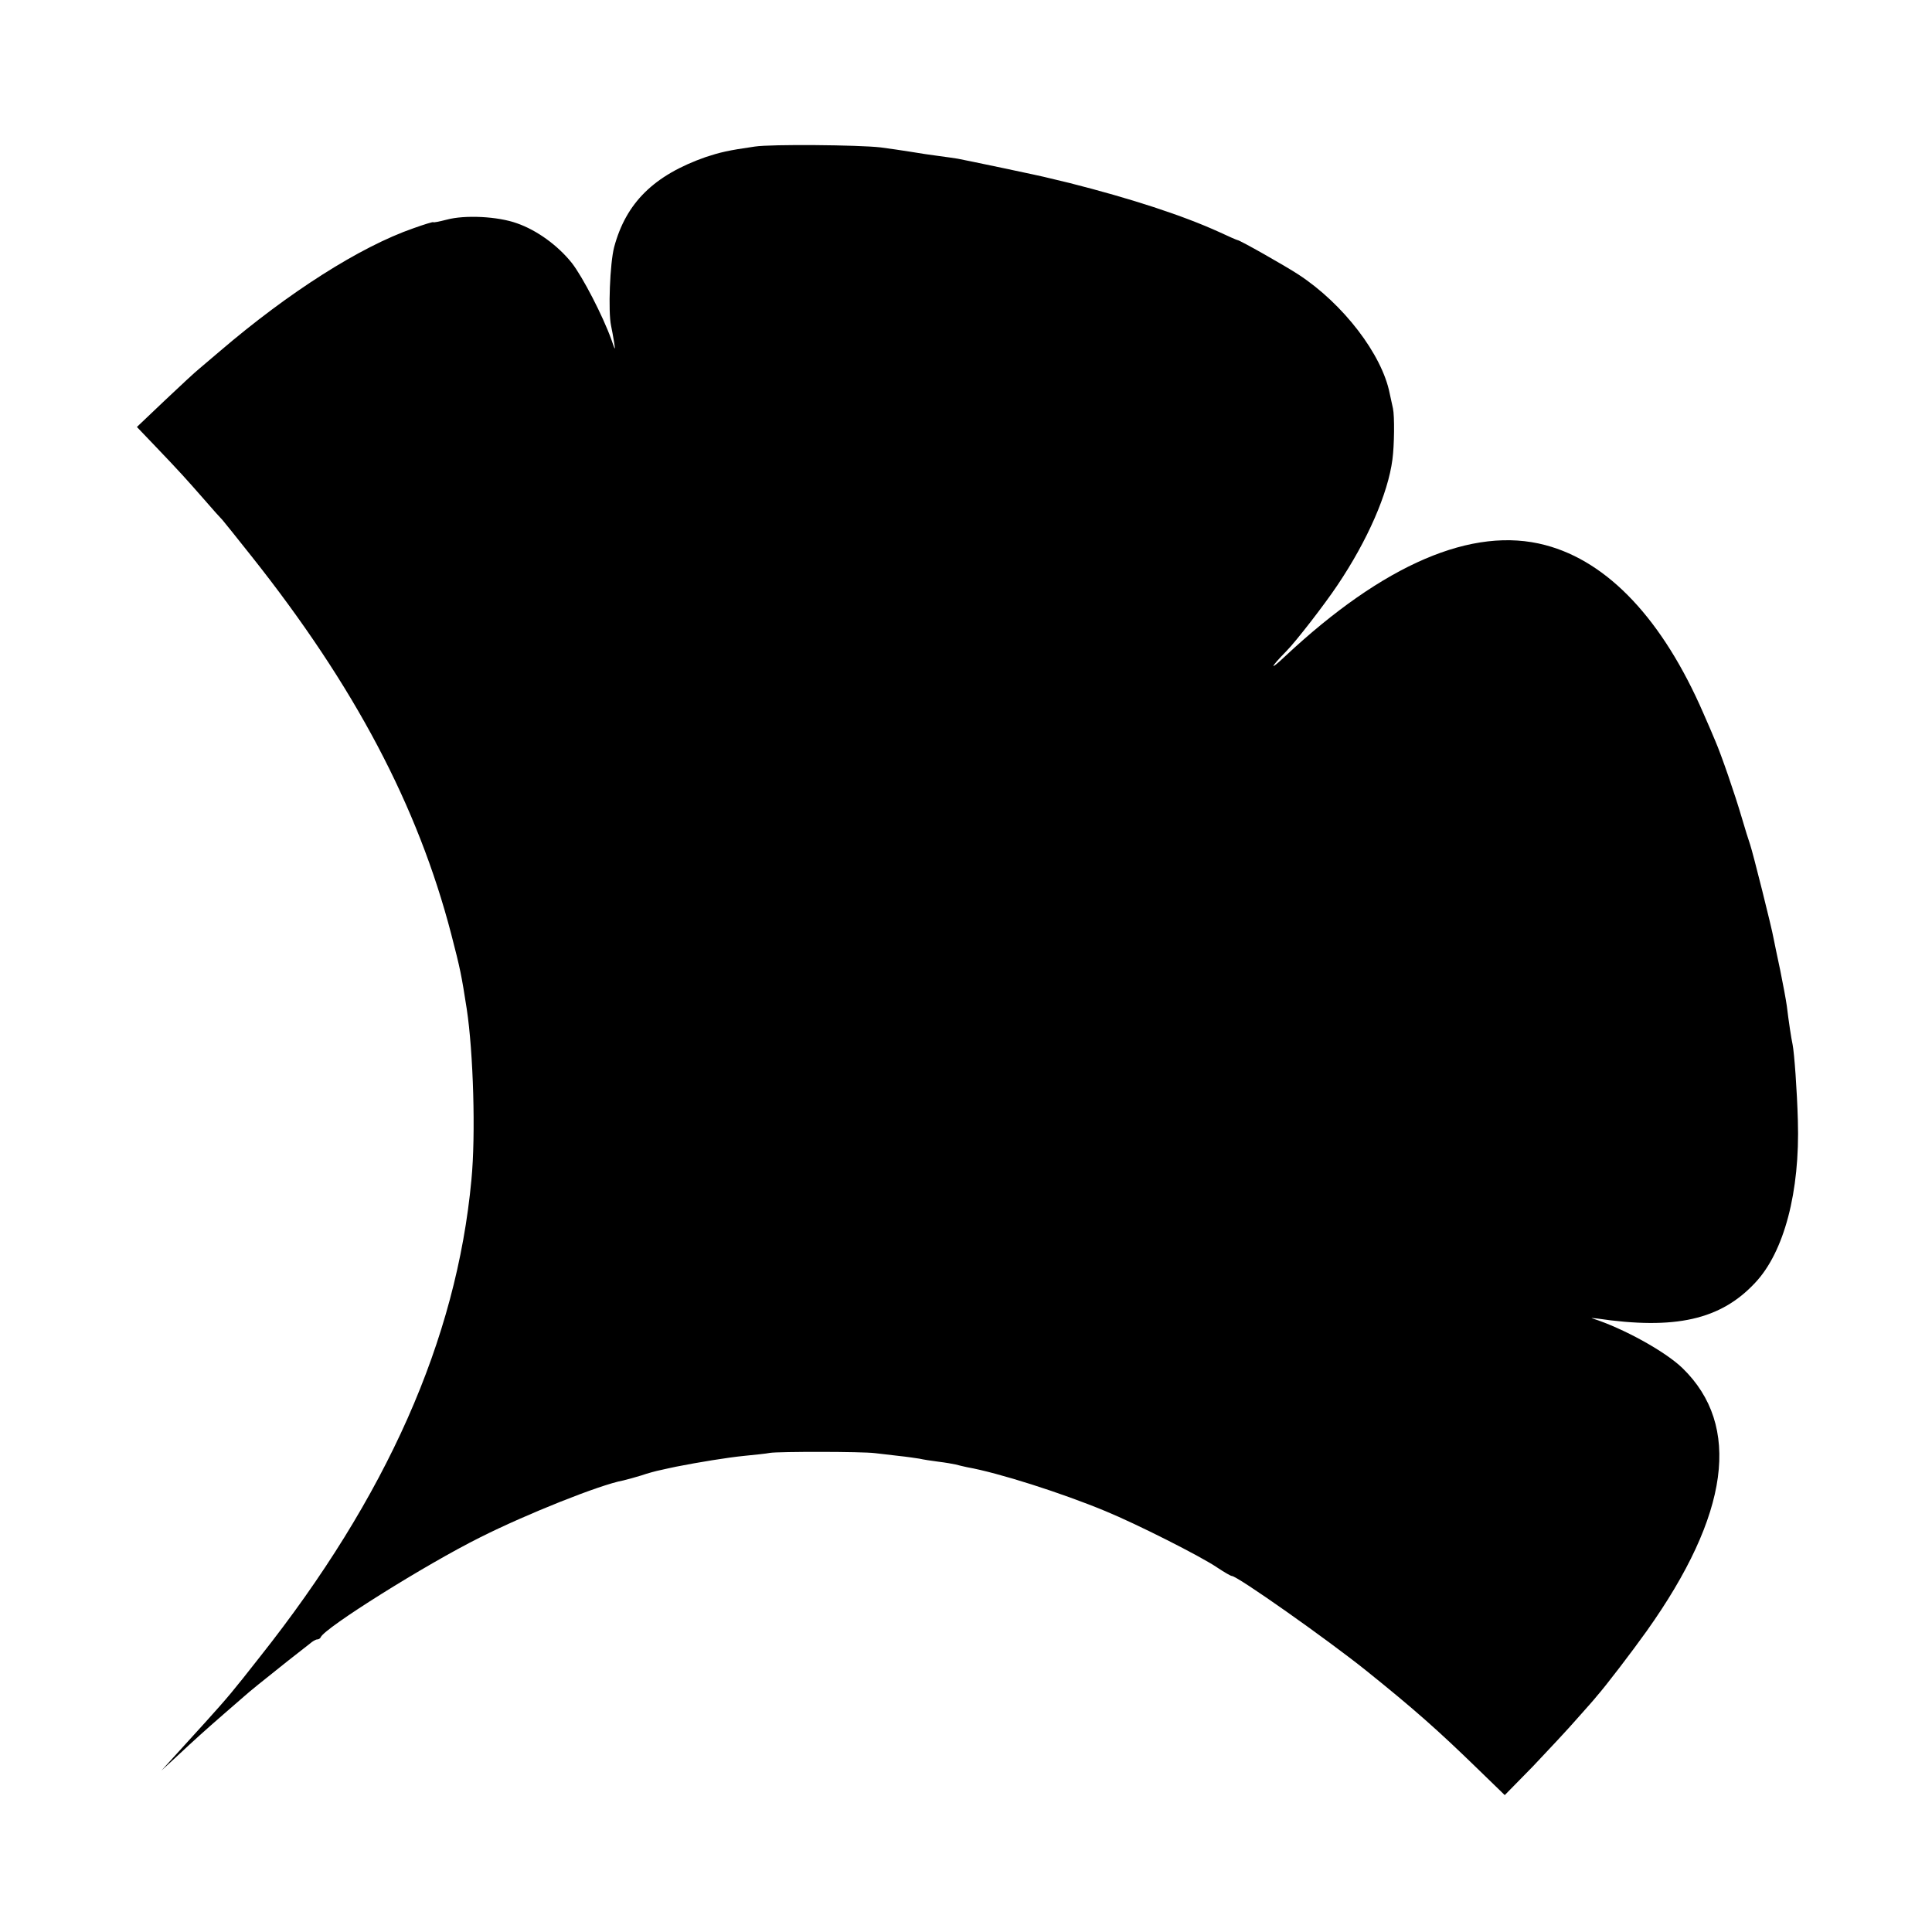
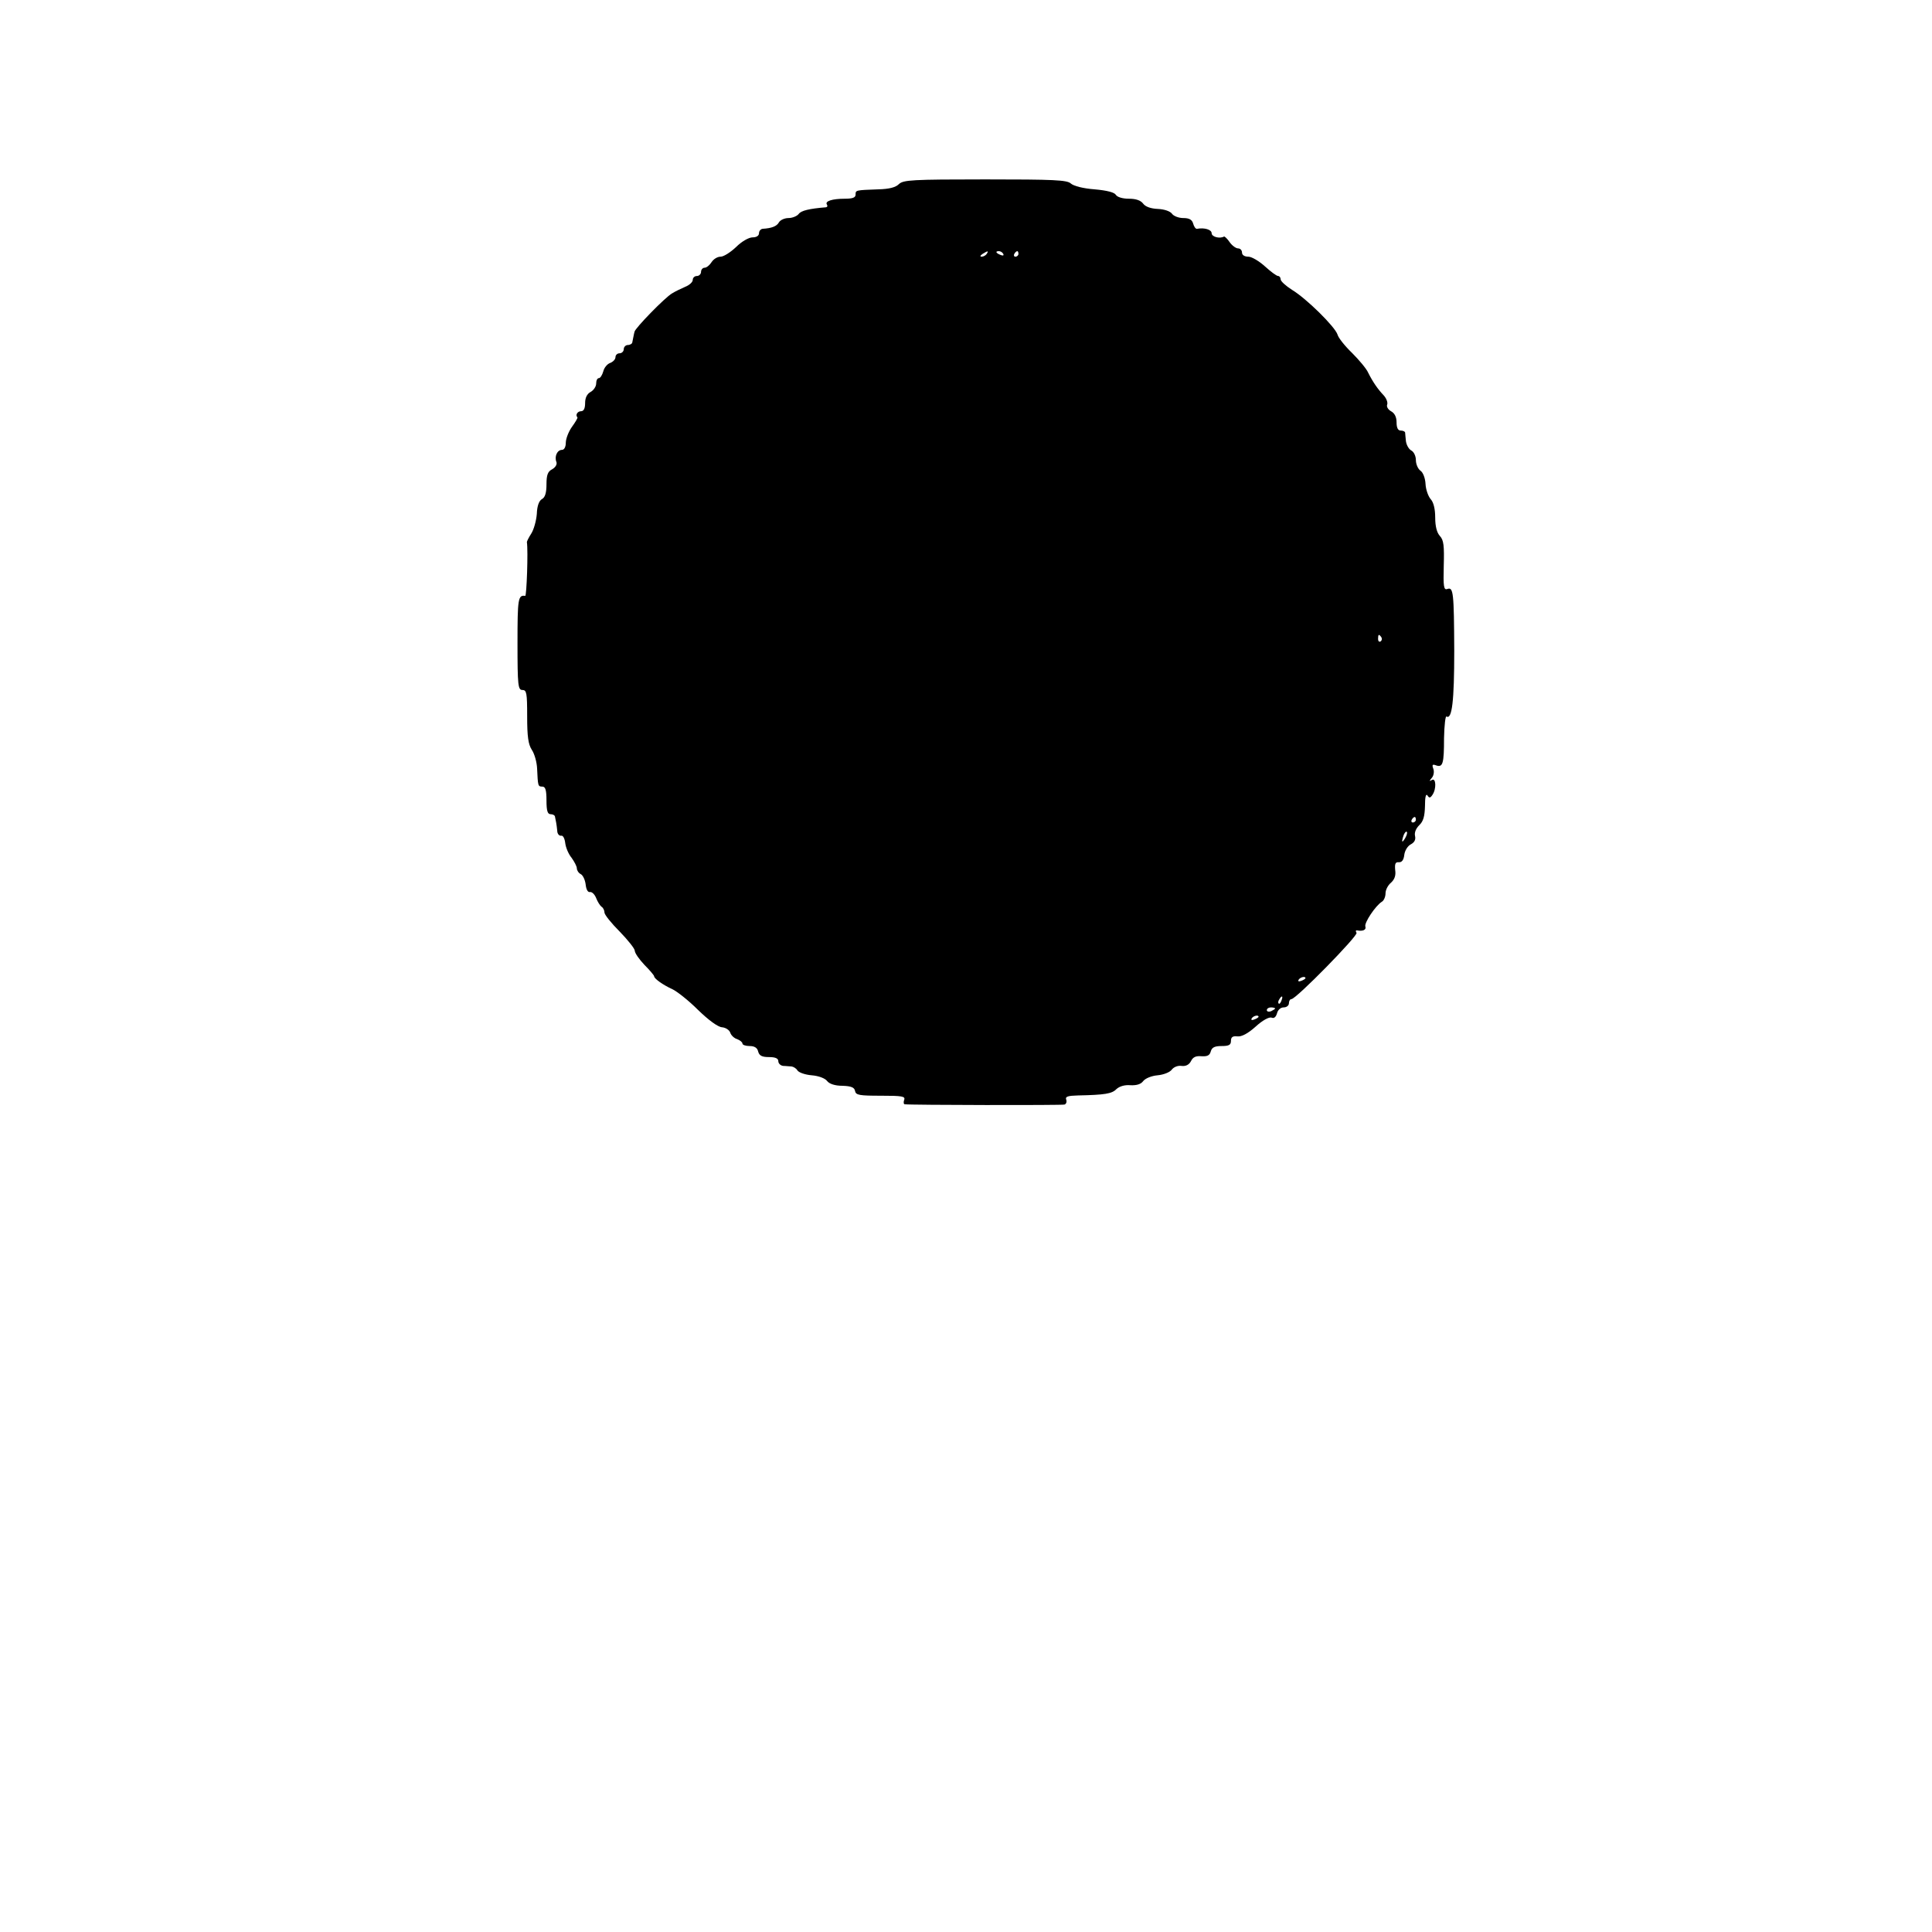
<svg xmlns="http://www.w3.org/2000/svg" version="1.0" width="700pt" height="700pt" viewBox="0 0 700 700" preserveAspectRatio="xMidYMid meet">
  <g transform="translate(0,700) scale(0.1,-0.1)" fill="#000000" stroke="none">
-     <path d="M2735 6469 c-98 -14 -126 -21 -178 -38 -188 -66 -289 -166 -332 -327 -15 -58 -22 -232 -11 -284 3 -14 8 -41 11 -60 5 -32 4 -31 -10 10 -31 86 -104 227 -143 277 -51 64 -127 119 -199 144 -69 25 -189 31 -255 13 -27 -7 -48 -11 -48 -9 0 2 -33 -8 -72 -22 -193 -67 -452 -232 -702 -446 -27 -23 -60 -51 -73 -62 -14 -11 -70 -63 -126 -116 l-101 -96 66 -69 c90 -94 114 -121 178 -194 30 -35 60 -68 66 -74 5 -6 53 -65 105 -131 374 -471 603 -905 724 -1370 33 -127 37 -148 56 -270 24 -157 33 -457 17 -620 -54 -579 -307 -1149 -767 -1729 -98 -125 -114 -144 -196 -235 -54 -59 -60 -66 -120 -132 l-40 -44 50 46 c76 71 104 96 175 158 36 31 70 61 76 66 14 13 72 60 154 125 36 28 73 57 83 65 9 8 21 15 26 15 5 0 11 3 13 8 14 34 381 264 578 362 167 84 435 191 518 206 13 3 42 11 65 18 23 8 56 17 72 20 17 4 41 9 55 12 81 16 185 33 245 39 39 4 81 8 95 11 32 5 334 5 380 -1 19 -2 58 -7 86 -10 29 -3 62 -8 75 -10 13 -3 44 -8 69 -11 25 -3 53 -8 62 -10 10 -3 29 -7 42 -10 113 -20 342 -93 501 -159 112 -46 346 -164 406 -205 24 -16 48 -30 52 -30 20 0 346 -230 487 -343 173 -139 259 -215 403 -355 l99 -96 102 104 c55 58 128 136 161 174 33 37 65 73 70 80 32 36 129 163 181 236 301 423 344 745 130 953 -63 61 -216 145 -326 180 -8 2 -1 2 15 0 284 -42 449 -5 574 129 105 111 163 330 155 588 -3 110 -13 245 -19 275 -5 23 -14 82 -21 140 -3 22 -14 81 -24 130 -11 50 -21 101 -24 115 -6 36 -75 311 -85 340 -5 14 -19 59 -31 100 -24 82 -74 227 -95 275 -7 17 -26 62 -43 100 -147 339 -345 550 -573 610 -263 70 -586 -69 -944 -404 -57 -54 -54 -41 5 19 35 35 140 171 186 240 109 162 183 332 199 455 7 51 8 158 2 185 -2 8 -7 33 -12 55 -28 141 -168 324 -330 430 -47 31 -213 125 -221 125 -2 0 -32 13 -66 29 -134 61 -322 122 -543 178 -33 8 -67 16 -75 18 -25 7 -303 65 -330 70 -14 2 -45 7 -70 10 -25 3 -70 10 -100 15 -30 5 -80 12 -110 16 -79 9 -396 12 -455 3z" />
+     <path d="M3257 6333 c-12 -12 -35 -18 -75 -19 -83 -3 -82 -3 -82 -19 0 -11 -11 -15 -39 -15 -46 0 -73 -9 -65 -21 3 -5 2 -9 -3 -10 -61 -5 -90 -12 -99 -24 -6 -8 -23 -15 -37 -15 -14 0 -30 -7 -35 -16 -8 -14 -26 -21 -59 -23 -7 -1 -13 -8 -13 -16 0 -9 -9 -15 -23 -15 -14 0 -40 -15 -60 -35 -20 -19 -45 -35 -56 -35 -12 0 -26 -9 -33 -20 -7 -11 -18 -20 -25 -20 -7 0 -13 -7 -13 -15 0 -8 -7 -15 -15 -15 -8 0 -15 -6 -15 -14 0 -8 -12 -19 -27 -25 -16 -7 -37 -17 -48 -24 -25 -14 -134 -126 -136 -139 -1 -4 -3 -12 -4 -18 -1 -5 -3 -14 -4 -20 0 -5 -8 -10 -16 -10 -8 0 -15 -7 -15 -15 0 -8 -7 -15 -15 -15 -8 0 -15 -6 -15 -14 0 -8 -9 -17 -19 -21 -10 -3 -22 -17 -25 -30 -4 -14 -11 -25 -16 -25 -6 0 -10 -9 -10 -20 0 -10 -9 -24 -20 -30 -13 -7 -20 -21 -20 -40 0 -20 -5 -30 -15 -30 -13 0 -21 -14 -13 -22 2 -2 -7 -17 -20 -35 -12 -17 -22 -43 -22 -57 0 -16 -6 -26 -14 -26 -17 0 -28 -24 -20 -44 3 -8 -3 -19 -15 -26 -16 -8 -21 -20 -21 -55 0 -30 -5 -47 -16 -53 -11 -6 -18 -25 -19 -54 -2 -25 -11 -57 -20 -71 -9 -14 -16 -28 -16 -31 5 -32 -1 -196 -6 -195 -26 4 -28 -10 -28 -171 0 -155 2 -170 18 -170 15 0 17 -11 17 -95 0 -74 4 -102 17 -122 10 -15 18 -45 19 -67 3 -64 3 -66 19 -66 11 0 15 -12 15 -50 0 -38 4 -50 15 -50 8 0 16 -4 16 -10 1 -5 3 -14 4 -20 1 -5 3 -19 4 -30 0 -11 7 -19 14 -18 7 2 13 -10 15 -27 2 -16 12 -40 23 -53 10 -14 19 -31 19 -38 0 -7 6 -17 14 -21 8 -4 16 -21 18 -38 2 -18 8 -29 16 -27 7 1 17 -9 22 -22 5 -13 14 -27 19 -31 6 -3 11 -13 11 -21 0 -8 25 -39 55 -69 30 -31 55 -62 55 -70 0 -8 16 -31 35 -51 19 -19 35 -38 35 -41 0 -9 33 -32 66 -47 17 -8 59 -41 93 -75 38 -37 72 -62 87 -63 13 -1 27 -10 30 -20 3 -9 14 -20 25 -23 10 -4 19 -11 19 -16 0 -5 12 -9 26 -9 17 0 28 -6 31 -20 4 -15 14 -20 39 -20 24 0 34 -5 34 -15 0 -8 8 -16 18 -17 9 0 23 -2 30 -2 7 -1 17 -7 21 -14 5 -8 28 -16 52 -18 25 -2 49 -11 56 -21 8 -10 28 -17 55 -17 32 -1 44 -6 46 -19 3 -15 16 -17 94 -17 76 0 89 -2 84 -15 -3 -8 -2 -16 2 -16 21 -3 569 -4 579 -1 6 2 9 10 6 18 -4 11 6 14 43 15 96 2 123 6 139 23 11 10 30 16 51 14 23 -1 38 4 46 15 8 10 30 19 52 21 22 2 45 11 52 21 7 9 22 15 35 13 15 -2 27 4 34 17 7 15 18 20 39 18 21 -1 29 3 33 18 4 14 14 19 39 19 27 0 34 4 34 19 0 13 6 18 23 16 15 -2 38 10 66 35 25 23 49 36 58 33 9 -4 16 2 20 16 3 12 13 21 24 21 11 0 19 7 19 15 0 8 4 15 9 15 17 0 242 230 236 240 -4 6 -3 10 2 9 21 -4 34 2 30 14 -5 13 37 76 60 90 7 4 13 18 13 30 0 13 9 30 20 39 13 12 18 26 15 46 -2 23 1 29 13 28 11 -1 18 8 20 27 2 15 12 32 24 38 13 7 18 17 15 30 -3 12 3 27 15 39 15 14 20 32 21 70 0 31 3 46 9 38 6 -10 10 -10 18 2 15 22 13 63 -2 54 -10 -6 -10 -4 0 8 7 8 9 24 5 33 -5 14 -3 17 10 12 25 -9 29 7 29 99 1 46 5 81 9 78 20 -12 28 56 28 238 -1 211 -3 232 -25 224 -13 -5 -15 9 -13 84 2 72 0 93 -14 108 -11 12 -17 35 -17 67 0 31 -6 55 -16 66 -9 10 -18 35 -19 55 -1 21 -9 43 -19 49 -9 7 -16 24 -16 38 0 14 -7 30 -17 35 -9 5 -17 20 -19 33 -1 13 -3 27 -3 32 -1 4 -8 7 -16 7 -10 0 -15 10 -15 30 0 19 -7 33 -20 40 -11 6 -17 17 -14 24 3 8 -3 23 -13 34 -21 22 -39 48 -56 82 -6 14 -33 46 -58 71 -26 25 -50 55 -53 67 -9 28 -112 130 -165 162 -22 14 -41 31 -41 38 0 6 -4 12 -9 12 -6 0 -27 16 -48 35 -21 19 -48 35 -60 35 -14 0 -23 6 -23 15 0 8 -6 15 -14 15 -8 0 -22 10 -31 23 -8 12 -18 21 -20 20 -16 -9 -45 -1 -45 12 0 13 -26 21 -53 16 -5 -1 -11 8 -14 19 -4 14 -14 20 -36 20 -16 0 -35 7 -41 16 -7 9 -28 16 -51 17 -25 1 -45 8 -53 19 -9 12 -26 18 -52 18 -23 0 -42 6 -47 14 -5 9 -32 16 -77 20 -41 3 -76 12 -86 21 -14 13 -61 15 -311 15 -265 0 -296 -2 -312 -17z m318 -253 c-3 -5 -12 -10 -18 -10 -7 0 -6 4 3 10 19 12 23 12 15 0z m60 0 c3 -6 -1 -7 -9 -4 -18 7 -21 14 -7 14 6 0 13 -4 16 -10z m55 0 c0 -5 -5 -10 -11 -10 -5 0 -7 5 -4 10 3 6 8 10 11 10 2 0 4 -4 4 -10z m1315 -1389 c3 -5 2 -12 -3 -15 -5 -3 -9 1 -9 9 0 17 3 19 12 6z m125 -661 c0 -5 -5 -10 -11 -10 -5 0 -7 5 -4 10 3 6 8 10 11 10 2 0 4 -4 4 -10z m-39 -67 c-12 -20 -14 -14 -5 12 4 9 9 14 11 11 3 -2 0 -13 -6 -23z m-361 -507 c0 -2 -7 -7 -16 -10 -8 -3 -12 -2 -9 4 6 10 25 14 25 6z m-87 -81 c-3 -9 -8 -14 -10 -11 -3 3 -2 9 2 15 9 16 15 13 8 -4z m-23 -29 c0 -2 -7 -6 -15 -10 -8 -3 -15 -1 -15 4 0 6 7 10 15 10 8 0 15 -2 15 -4z m-60 -30 c0 -2 -7 -7 -16 -10 -8 -3 -12 -2 -9 4 6 10 25 14 25 6z" />
  </g>
</svg>
